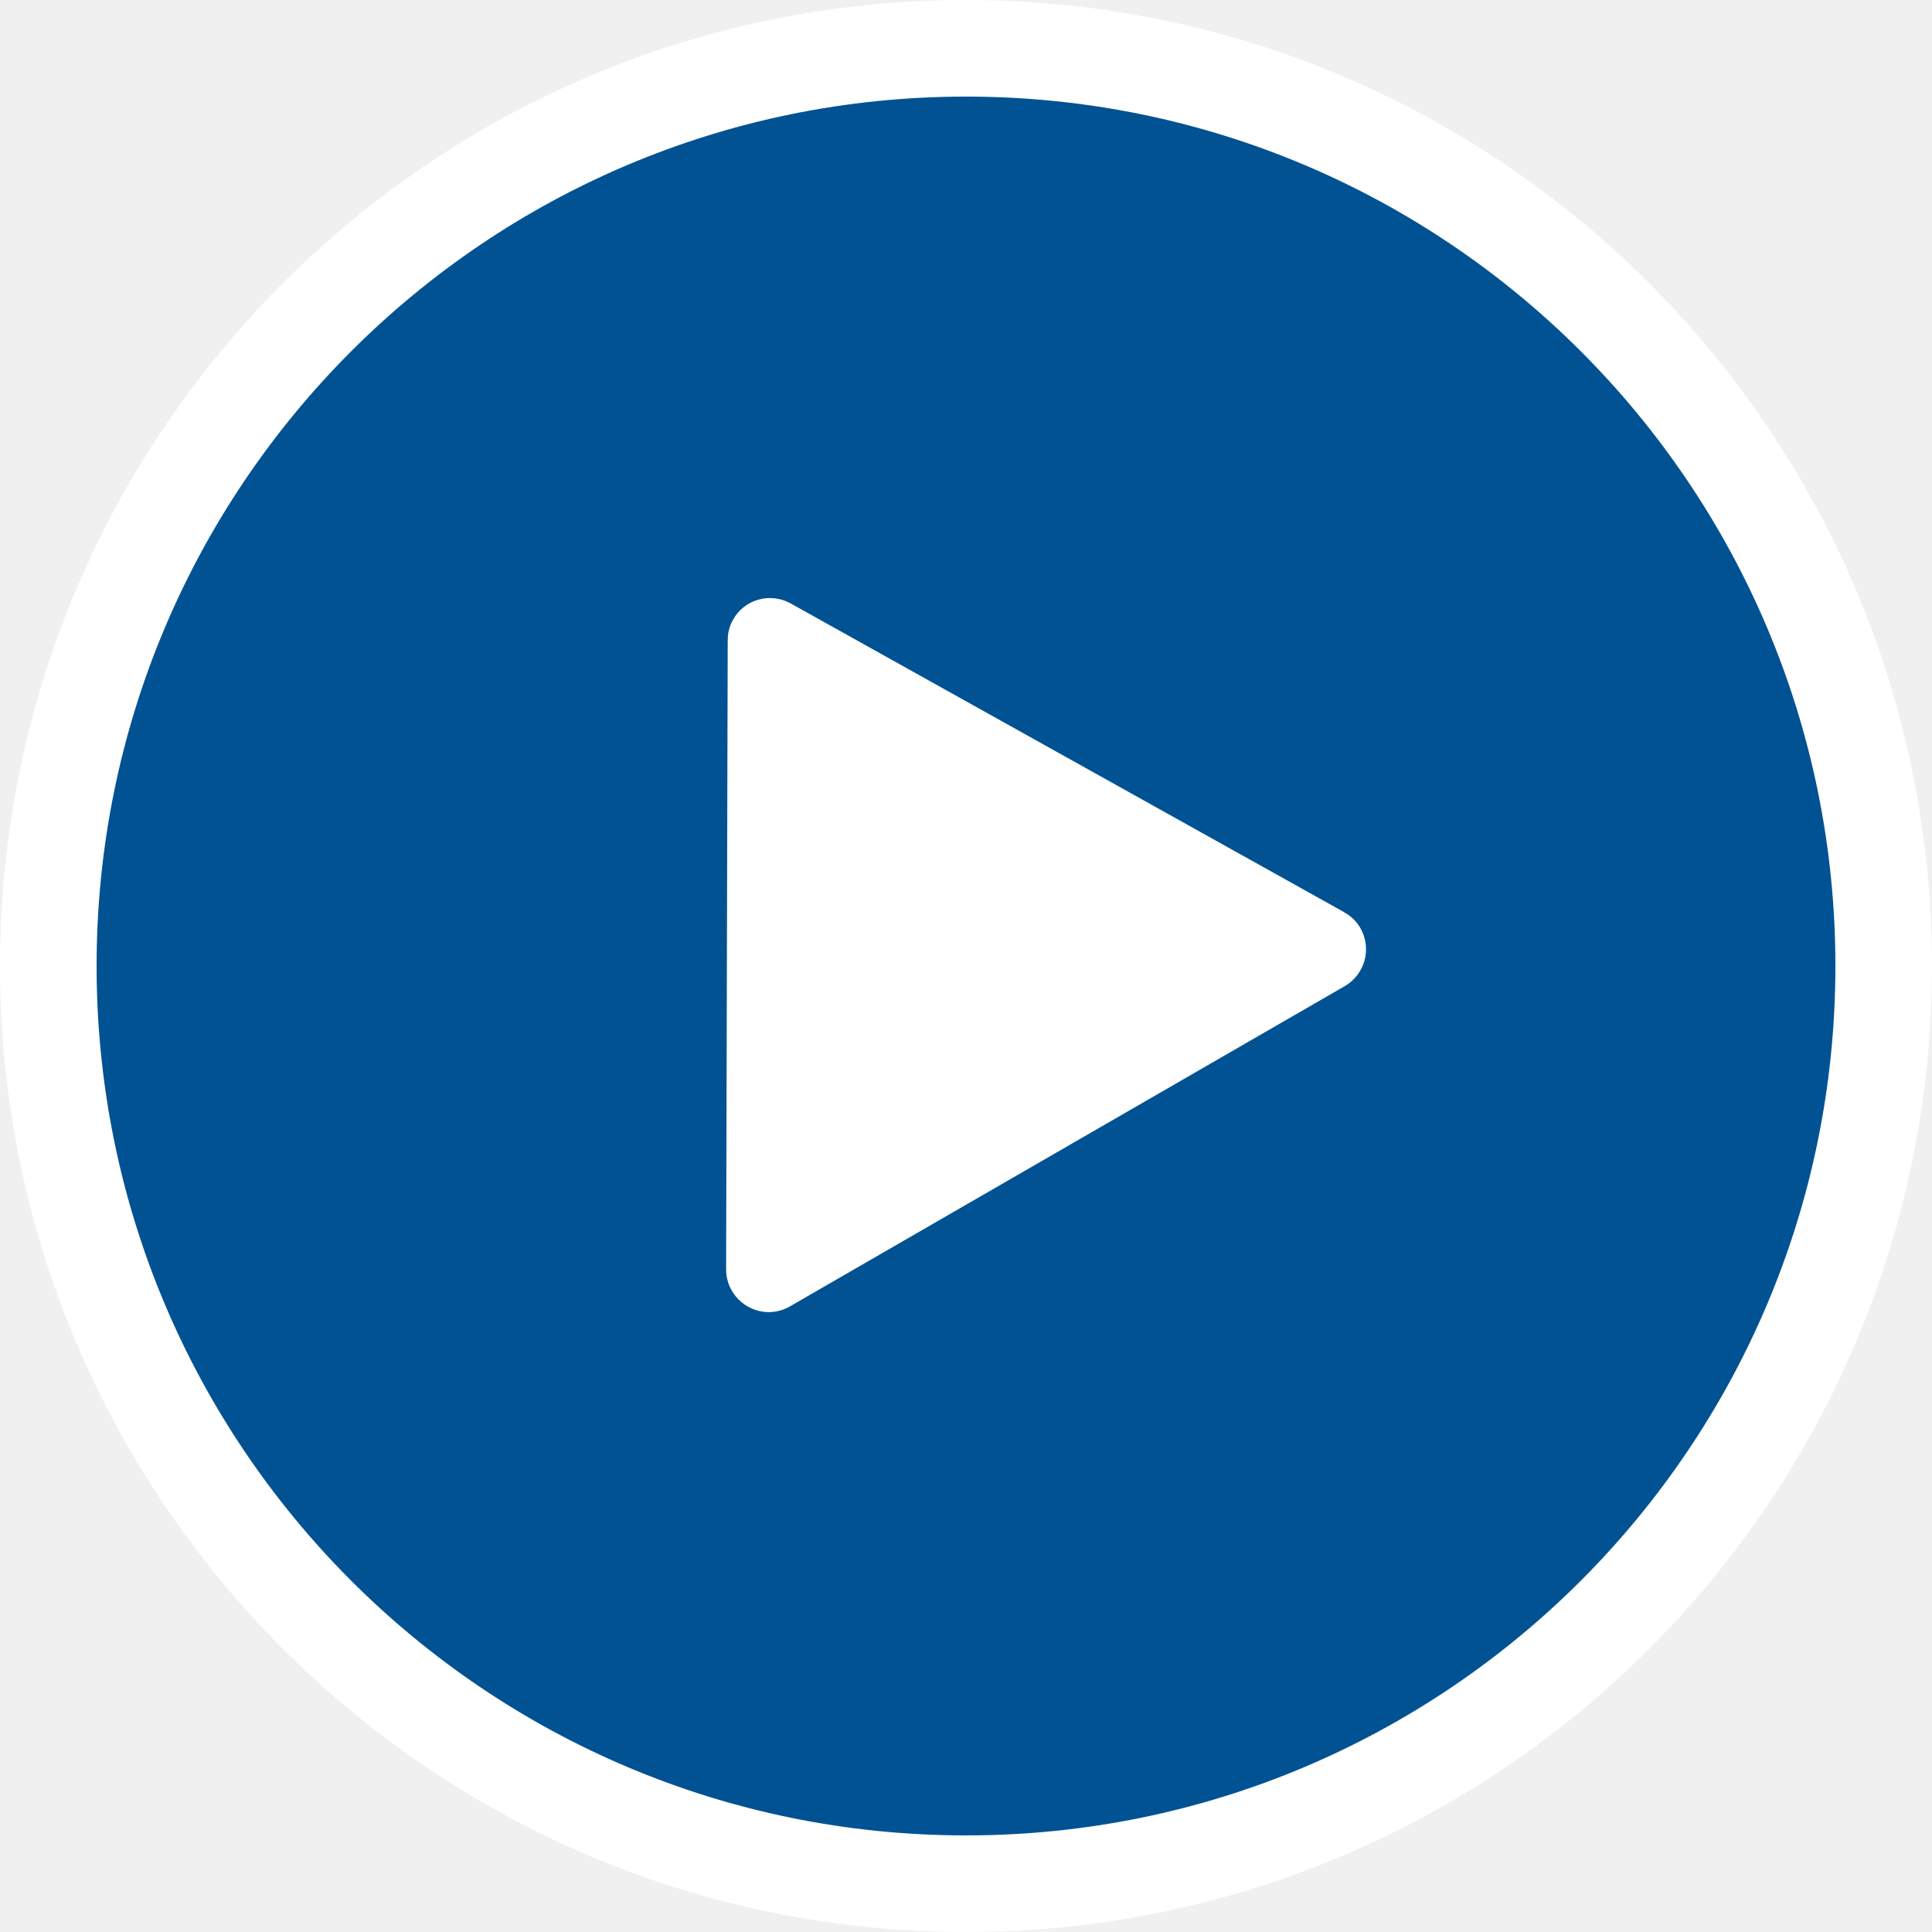
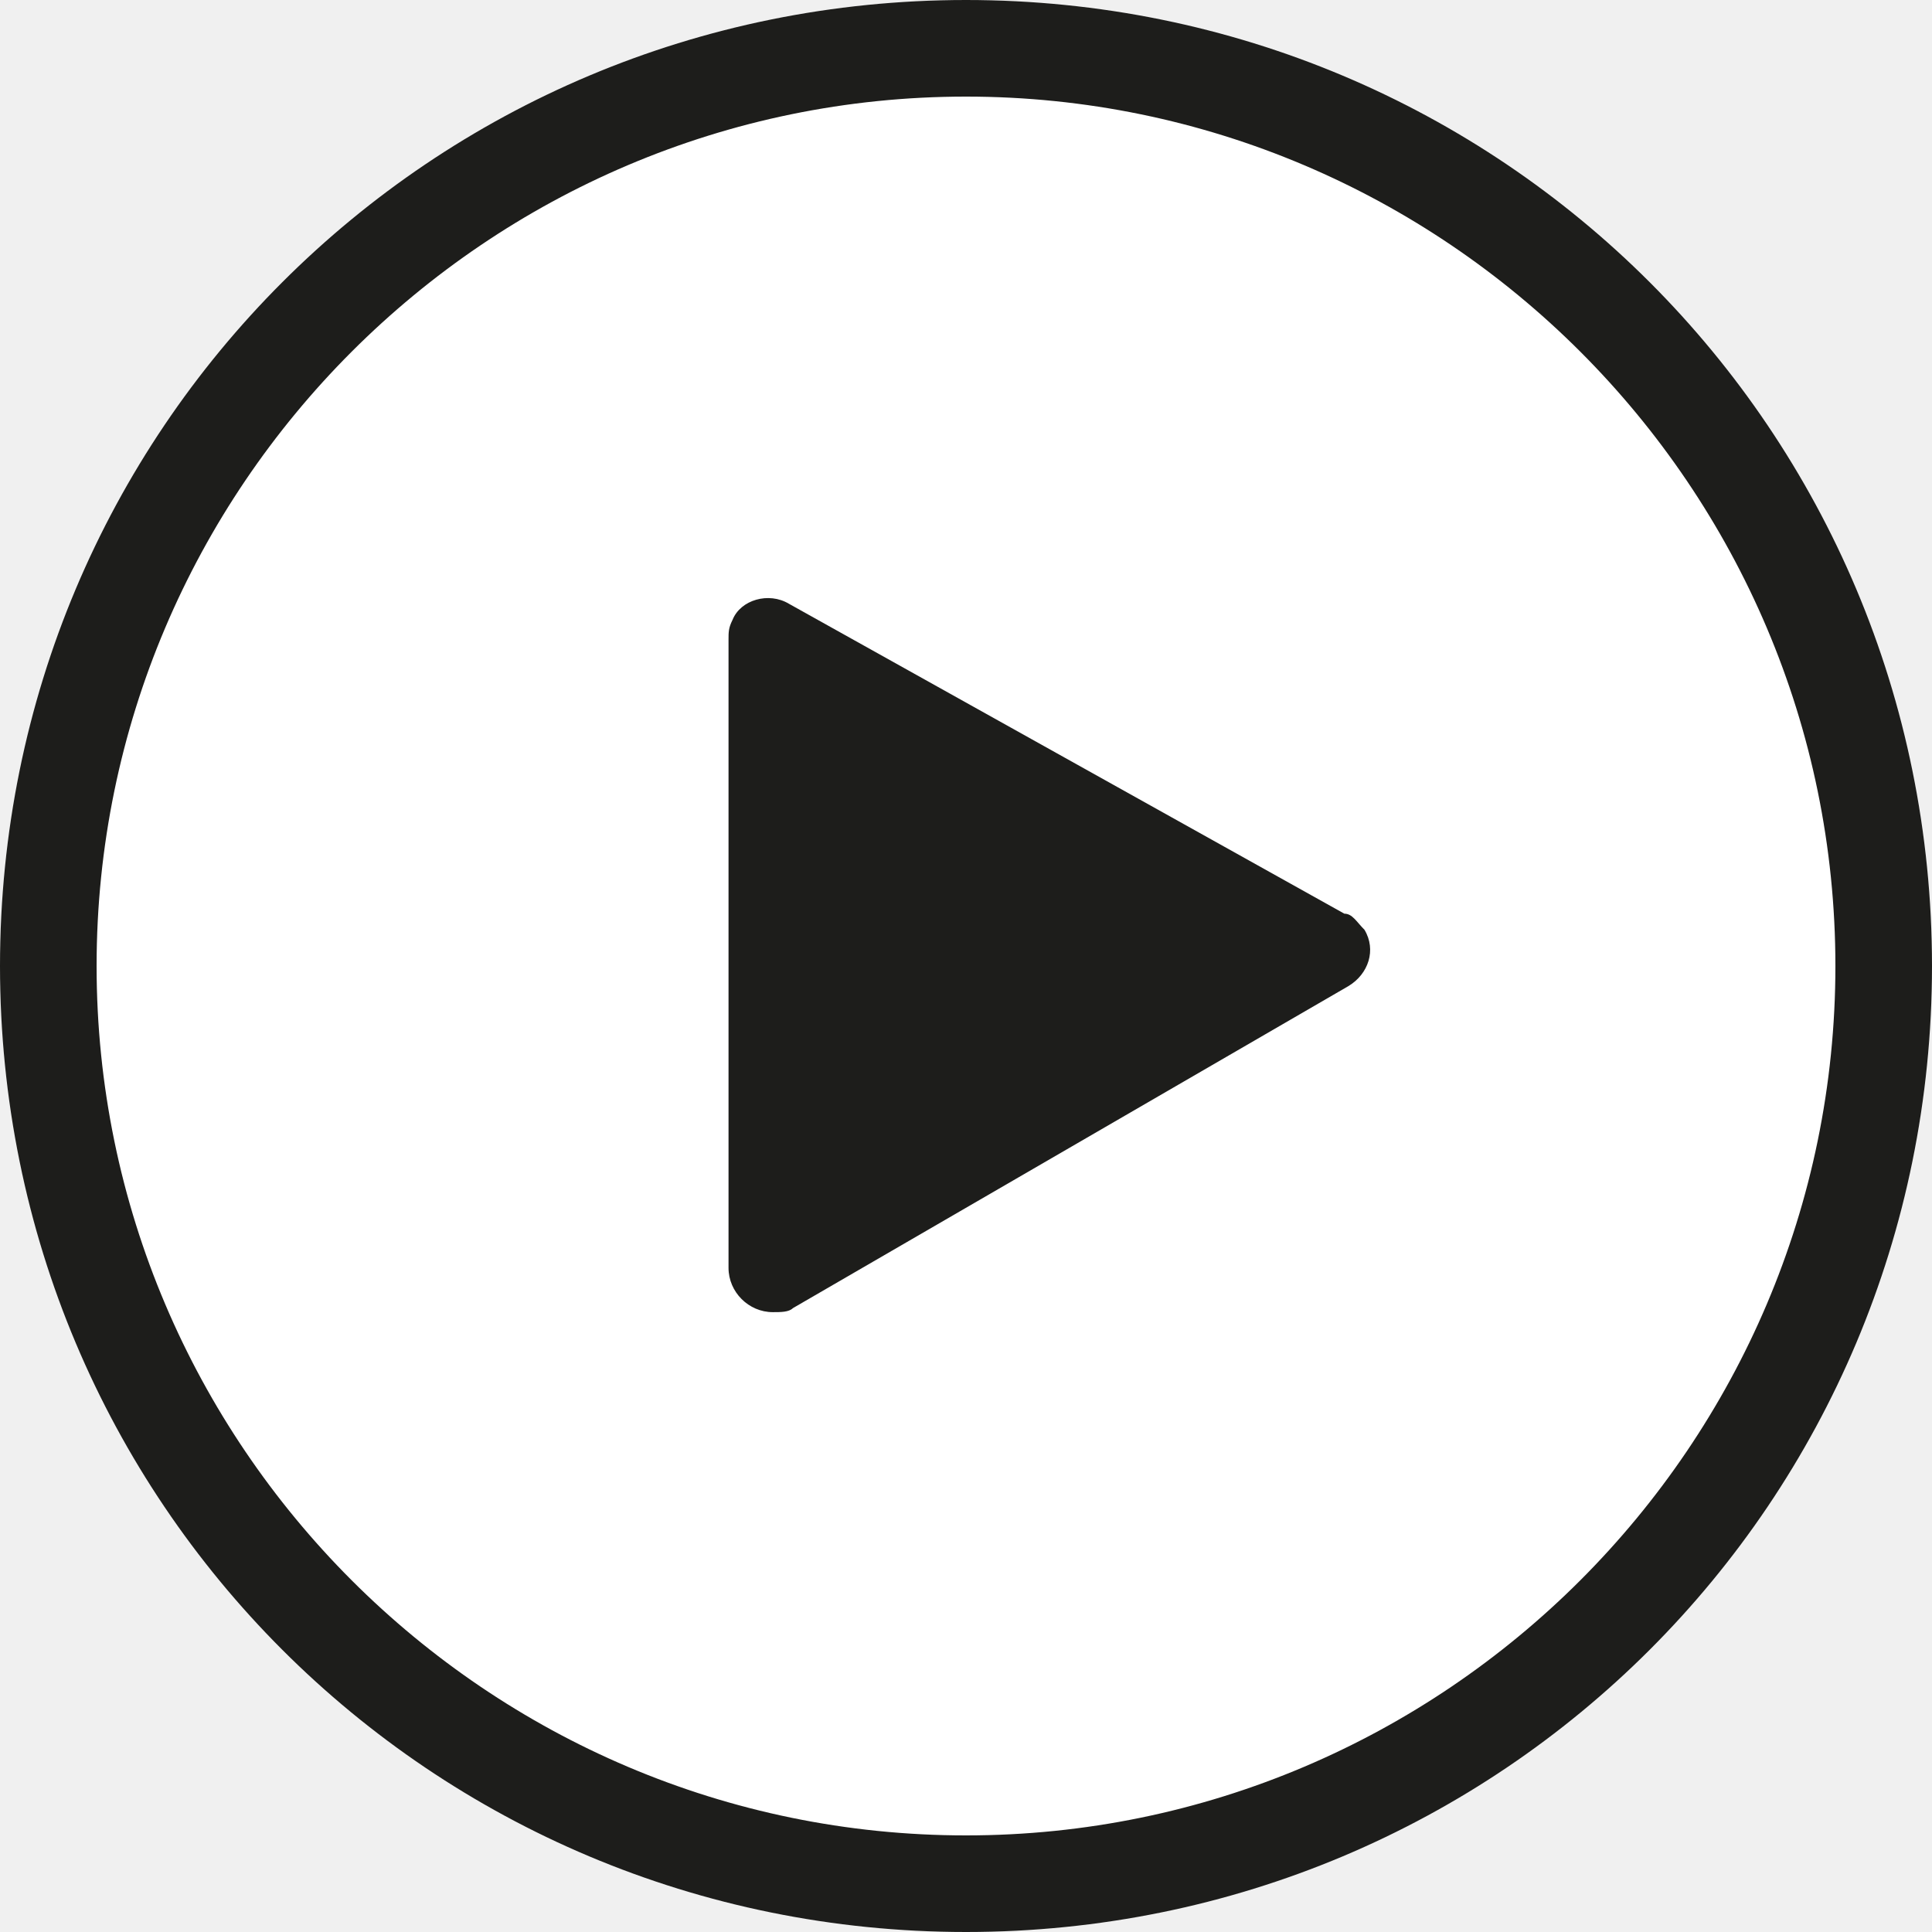
- <svg xmlns="http://www.w3.org/2000/svg" id="Ebene_1" viewBox="0 0 48 48">
-   <defs>
-     <style>.cls-1{fill:none;}.cls-2{clip-path:url(#clippath);}.cls-3{fill:#005293;}.cls-4{fill:#fff;}</style>
-     <clipPath id="clippath">
-       <rect class="cls-1" width="48" height="48" />
-     </clipPath>
-   </defs>
-   <g id="Play_und_Pause_Icon-2">
-     <path id="Pfad_578-2" class="cls-3" d="M23.72,1.21c12.44,0,22.52,10.08,22.52,22.52s-10.08,22.52-22.52,22.52c-3.46-.01-6.87-.81-9.97-2.32C2.6,38.41-1.97,24.9,3.54,13.75,7.33,6.07,15.16,1.21,23.72,1.21Z" />
-     <g class="cls-2">
-       <g id="Gruppe_2640-2">
-         <path id="Pfad_672-2" class="cls-4" d="M24,0C10.75,0,0,10.75,0,24s10.75,24,24,24,24-10.75,24-24S37.25,0,24,0m0,45.6c-11.93,0-21.6-9.67-21.6-21.6S12.07,2.4,24,2.4s21.6,9.67,21.6,21.6h0c0,11.93-9.67,21.6-21.6,21.6" />
-       </g>
-     </g>
-     <path id="Pfad_783-2" class="cls-4" d="M33.39,22.66l-13.75-7.67c-.51-.28-1.15-.1-1.43,.41-.09,.16-.13,.33-.13,.51l-.04,15.63c0,.58,.47,1.05,1.05,1.06,.19,0,.37-.05,.53-.14l13.79-7.96c.5-.29,.68-.93,.39-1.44-.1-.17-.23-.3-.4-.39" />
-   </g>
+ <svg xmlns="http://www.w3.org/2000/svg" version="1.1" id="Ebene_1" x="0px" y="0px" viewBox="0 0 48 48" style="enable-background:new 0 0 48 48;" xml:space="preserve">
+   <style type="text/css">
+ 	.st0{fill:#FFFFFF;}
+ 	.st1{fill:#1D1D1B;}
+ </style>
+   <circle class="st0" cx="24" cy="24" r="24" />
+   <path id="Pfad_672-2" class="st1" d="M24,0C10.7,0,0,10.7,0,24s10.7,24,24,24s24-10.7,24-24S37.3,0,24,0 M24,45.6  C12.1,45.6,2.4,35.9,2.4,24S12.1,2.4,24,2.4S45.6,12.1,45.6,24v0C45.6,35.9,35.9,45.6,24,45.6" />
+   <path id="Pfad_783-2" class="st1" d="M33.4,22.7L19.6,15c-0.5-0.3-1.2-0.1-1.4,0.4c-0.1,0.2-0.1,0.3-0.1,0.5l0,15.6  c0,0.6,0.5,1.1,1.1,1.1c0.2,0,0.4,0,0.5-0.1l13.8-8c0.5-0.3,0.7-0.9,0.4-1.4C33.7,22.9,33.6,22.7,33.4,22.7" />
</svg>
